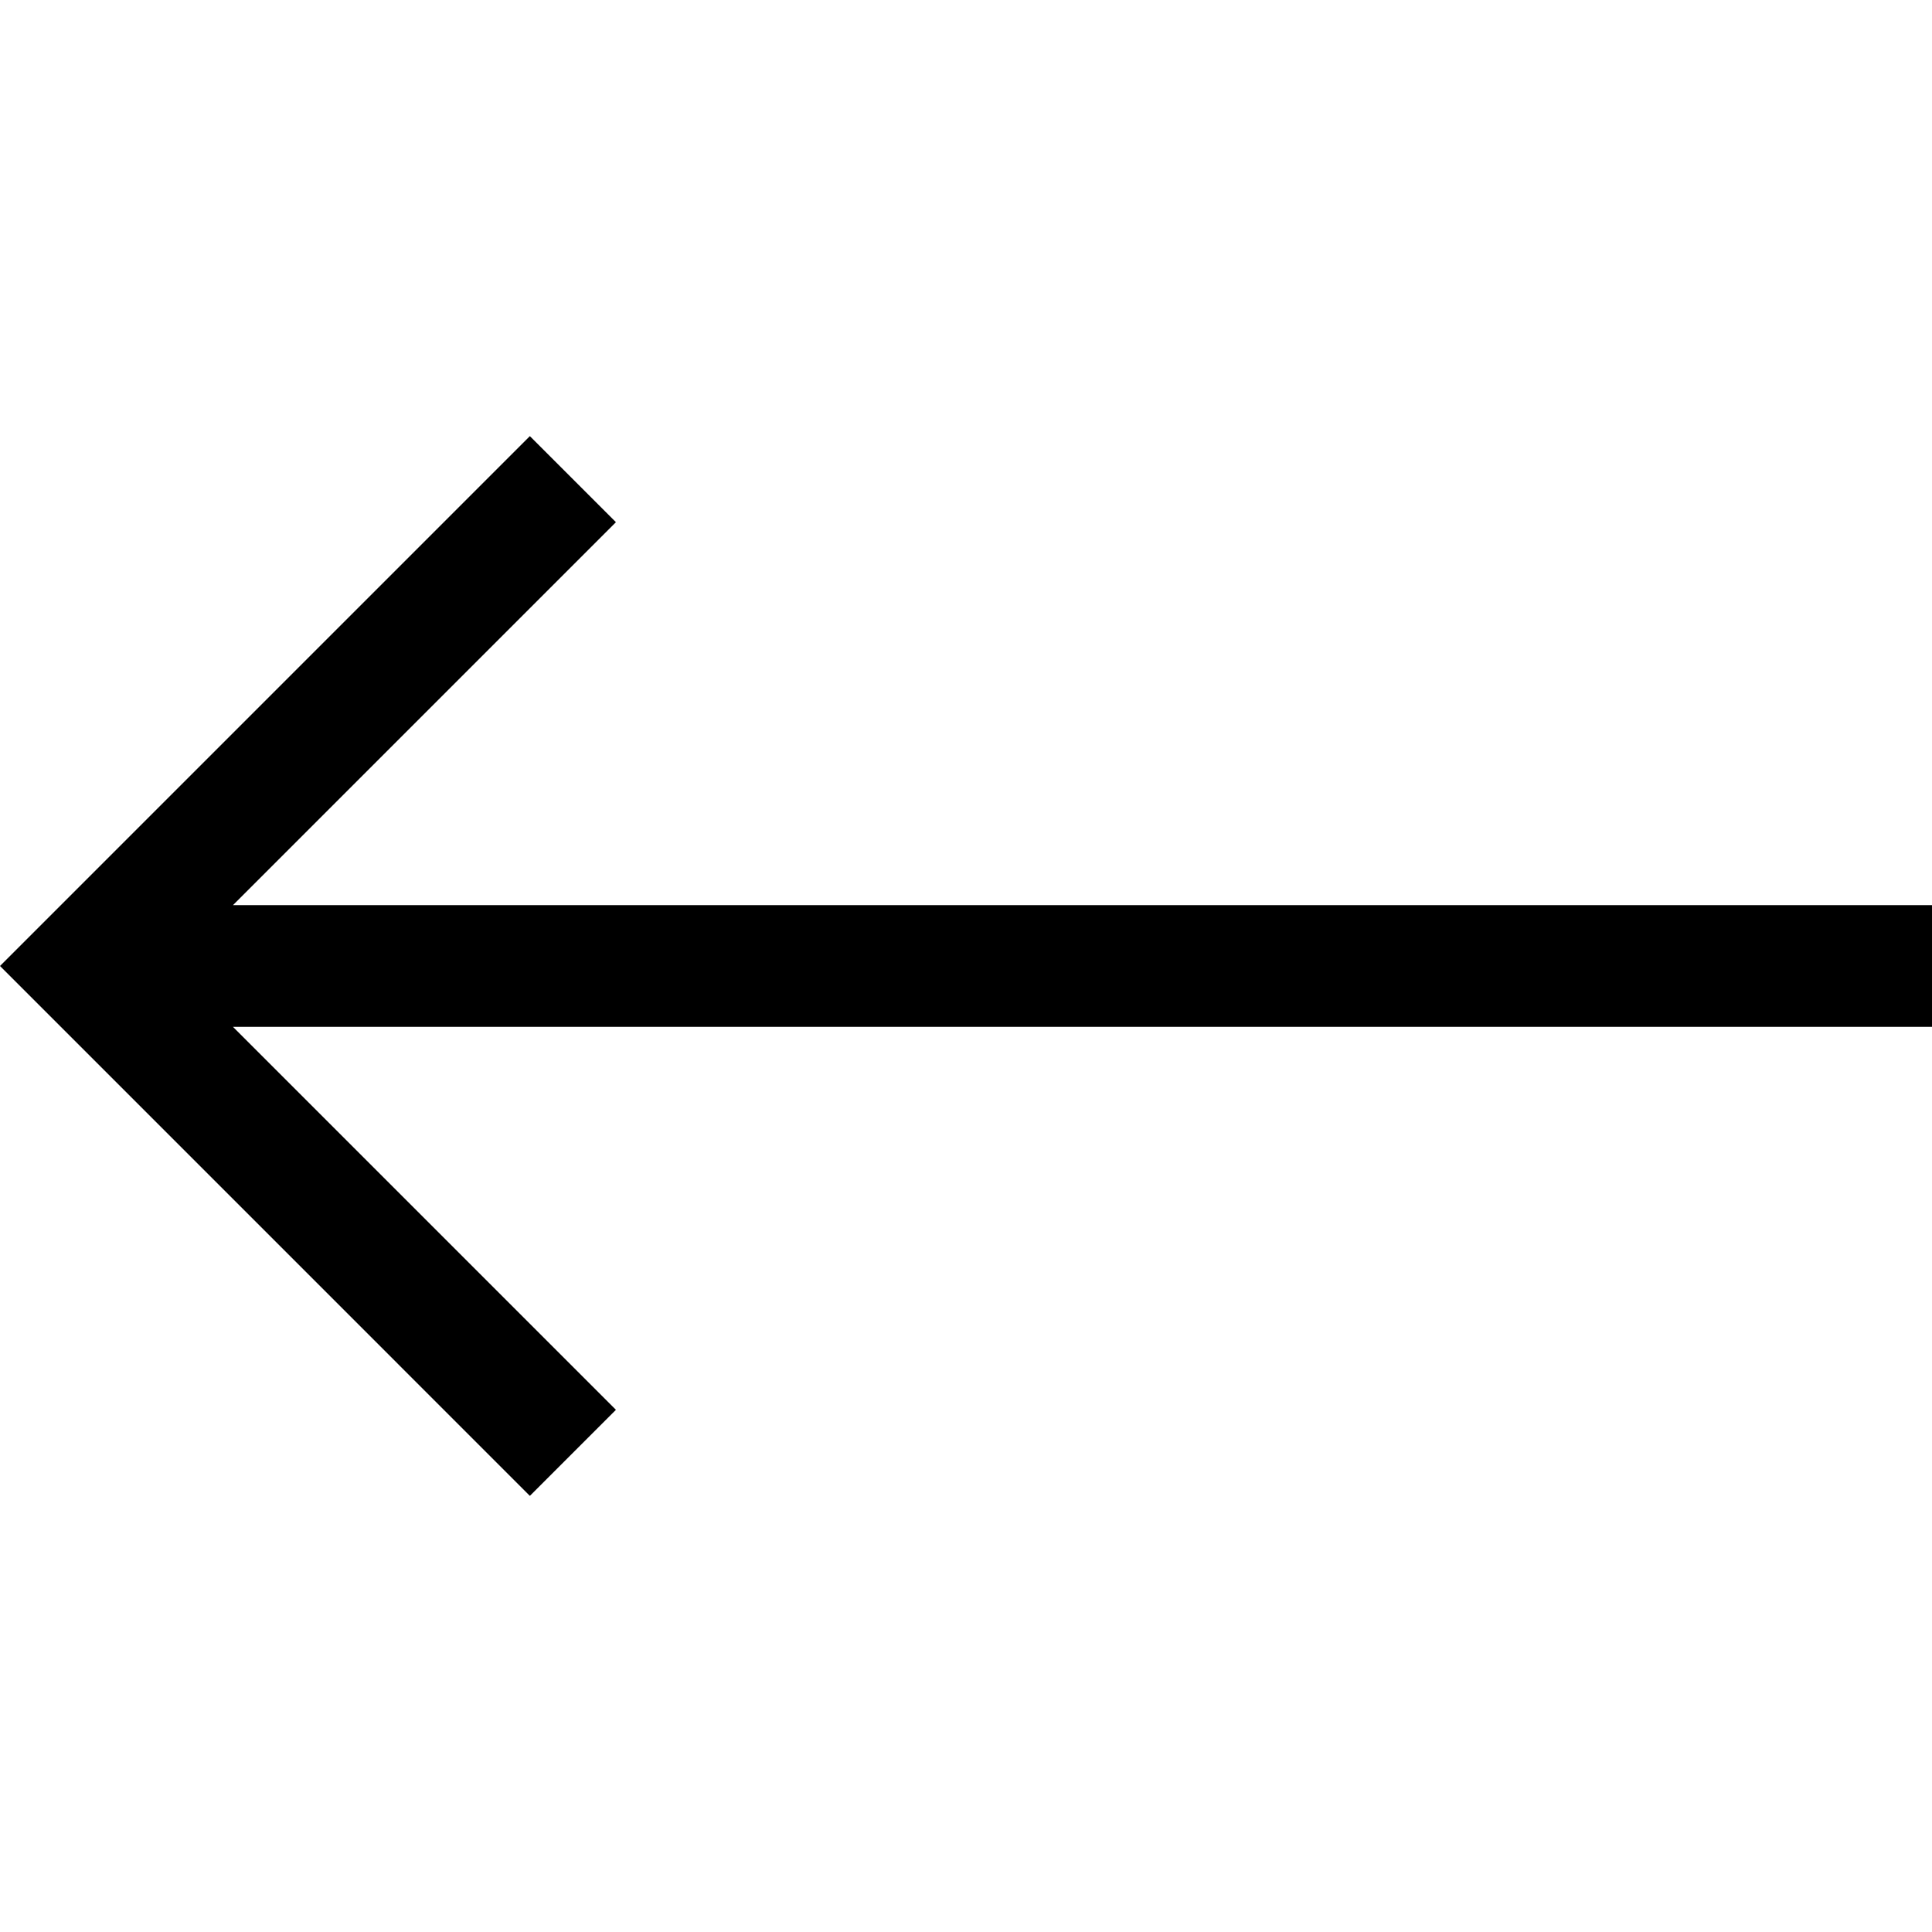
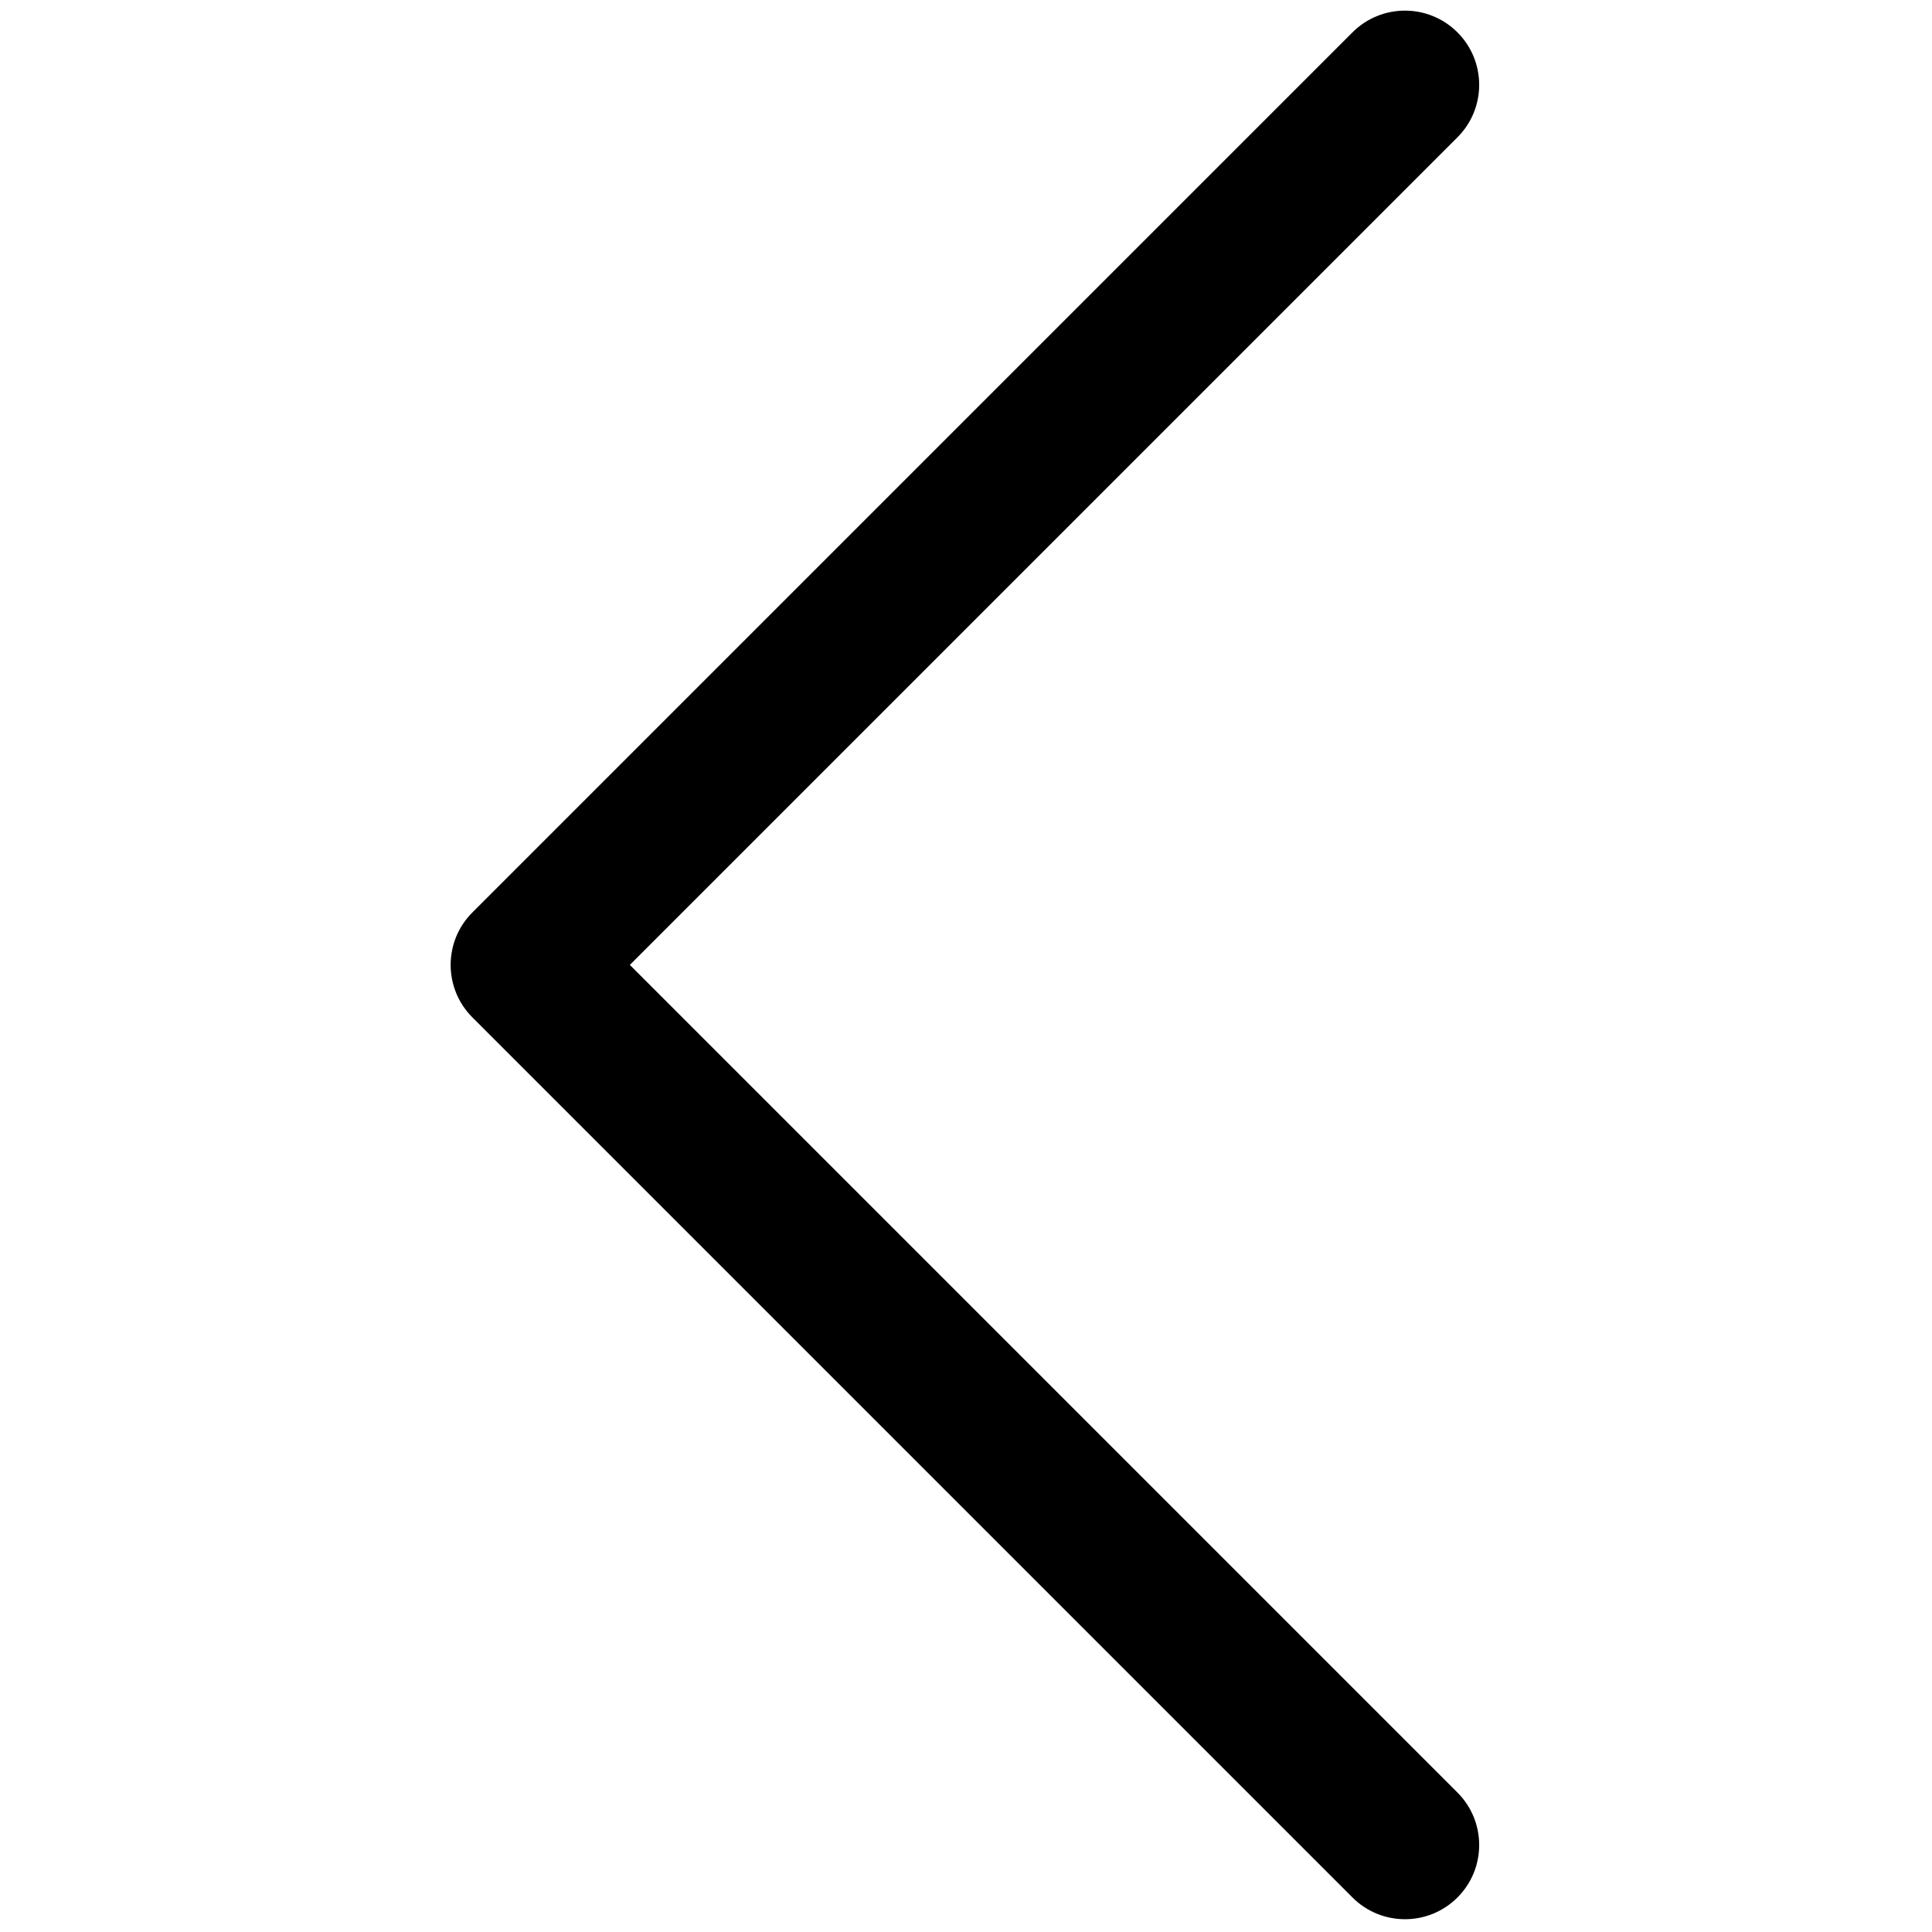
- <svg xmlns="http://www.w3.org/2000/svg" fill="#000000" height="800px" width="800px" version="1.1" id="Layer_1" viewBox="0 0 476.213 476.213" xml:space="preserve">
-   <polygon points="476.213,223.107 57.427,223.107 151.82,128.713 130.607,107.5 0,238.106 130.607,368.714 151.82,347.5   57.427,253.107 476.213,253.107 " />
+ <svg xmlns="http://www.w3.org/2000/svg" version="1.1" width="256" height="256" viewBox="0 0 256 256" xml:space="preserve">
+   <defs>
+ </defs>
+   <g style="stroke: none; stroke-width: 0; stroke-dasharray: none; stroke-linecap: butt; stroke-linejoin: miter; stroke-miterlimit: 10; fill: none; fill-rule: nonzero; opacity: 1;" transform="translate(1.406593 1.406593) scale(2.81 2.81)">
+     <path d="M 65.75 90 c 0.896 0 1.792 -0.342 2.475 -1.025 c 1.367 -1.366 1.367 -3.583 0 -4.949 L 29.2 45 L 68.225 5.975 c 1.367 -1.367 1.367 -3.583 0 -4.95 c -1.367 -1.366 -3.583 -1.366 -4.95 0 l -41.5 41.5 c -1.367 1.366 -1.367 3.583 0 4.949 l 41.5 41.5 C 63.958 89.658 64.854 90 65.75 90 z" style="stroke: none; stroke-width: 1; stroke-dasharray: none; stroke-linecap: butt; stroke-linejoin: miter; stroke-miterlimit: 10; fill: rgb(0,0,0); fill-rule: nonzero; opacity: 1;" transform=" matrix(1 0 0 1 0 0) " stroke-linecap="round" />
+   </g>
</svg>
